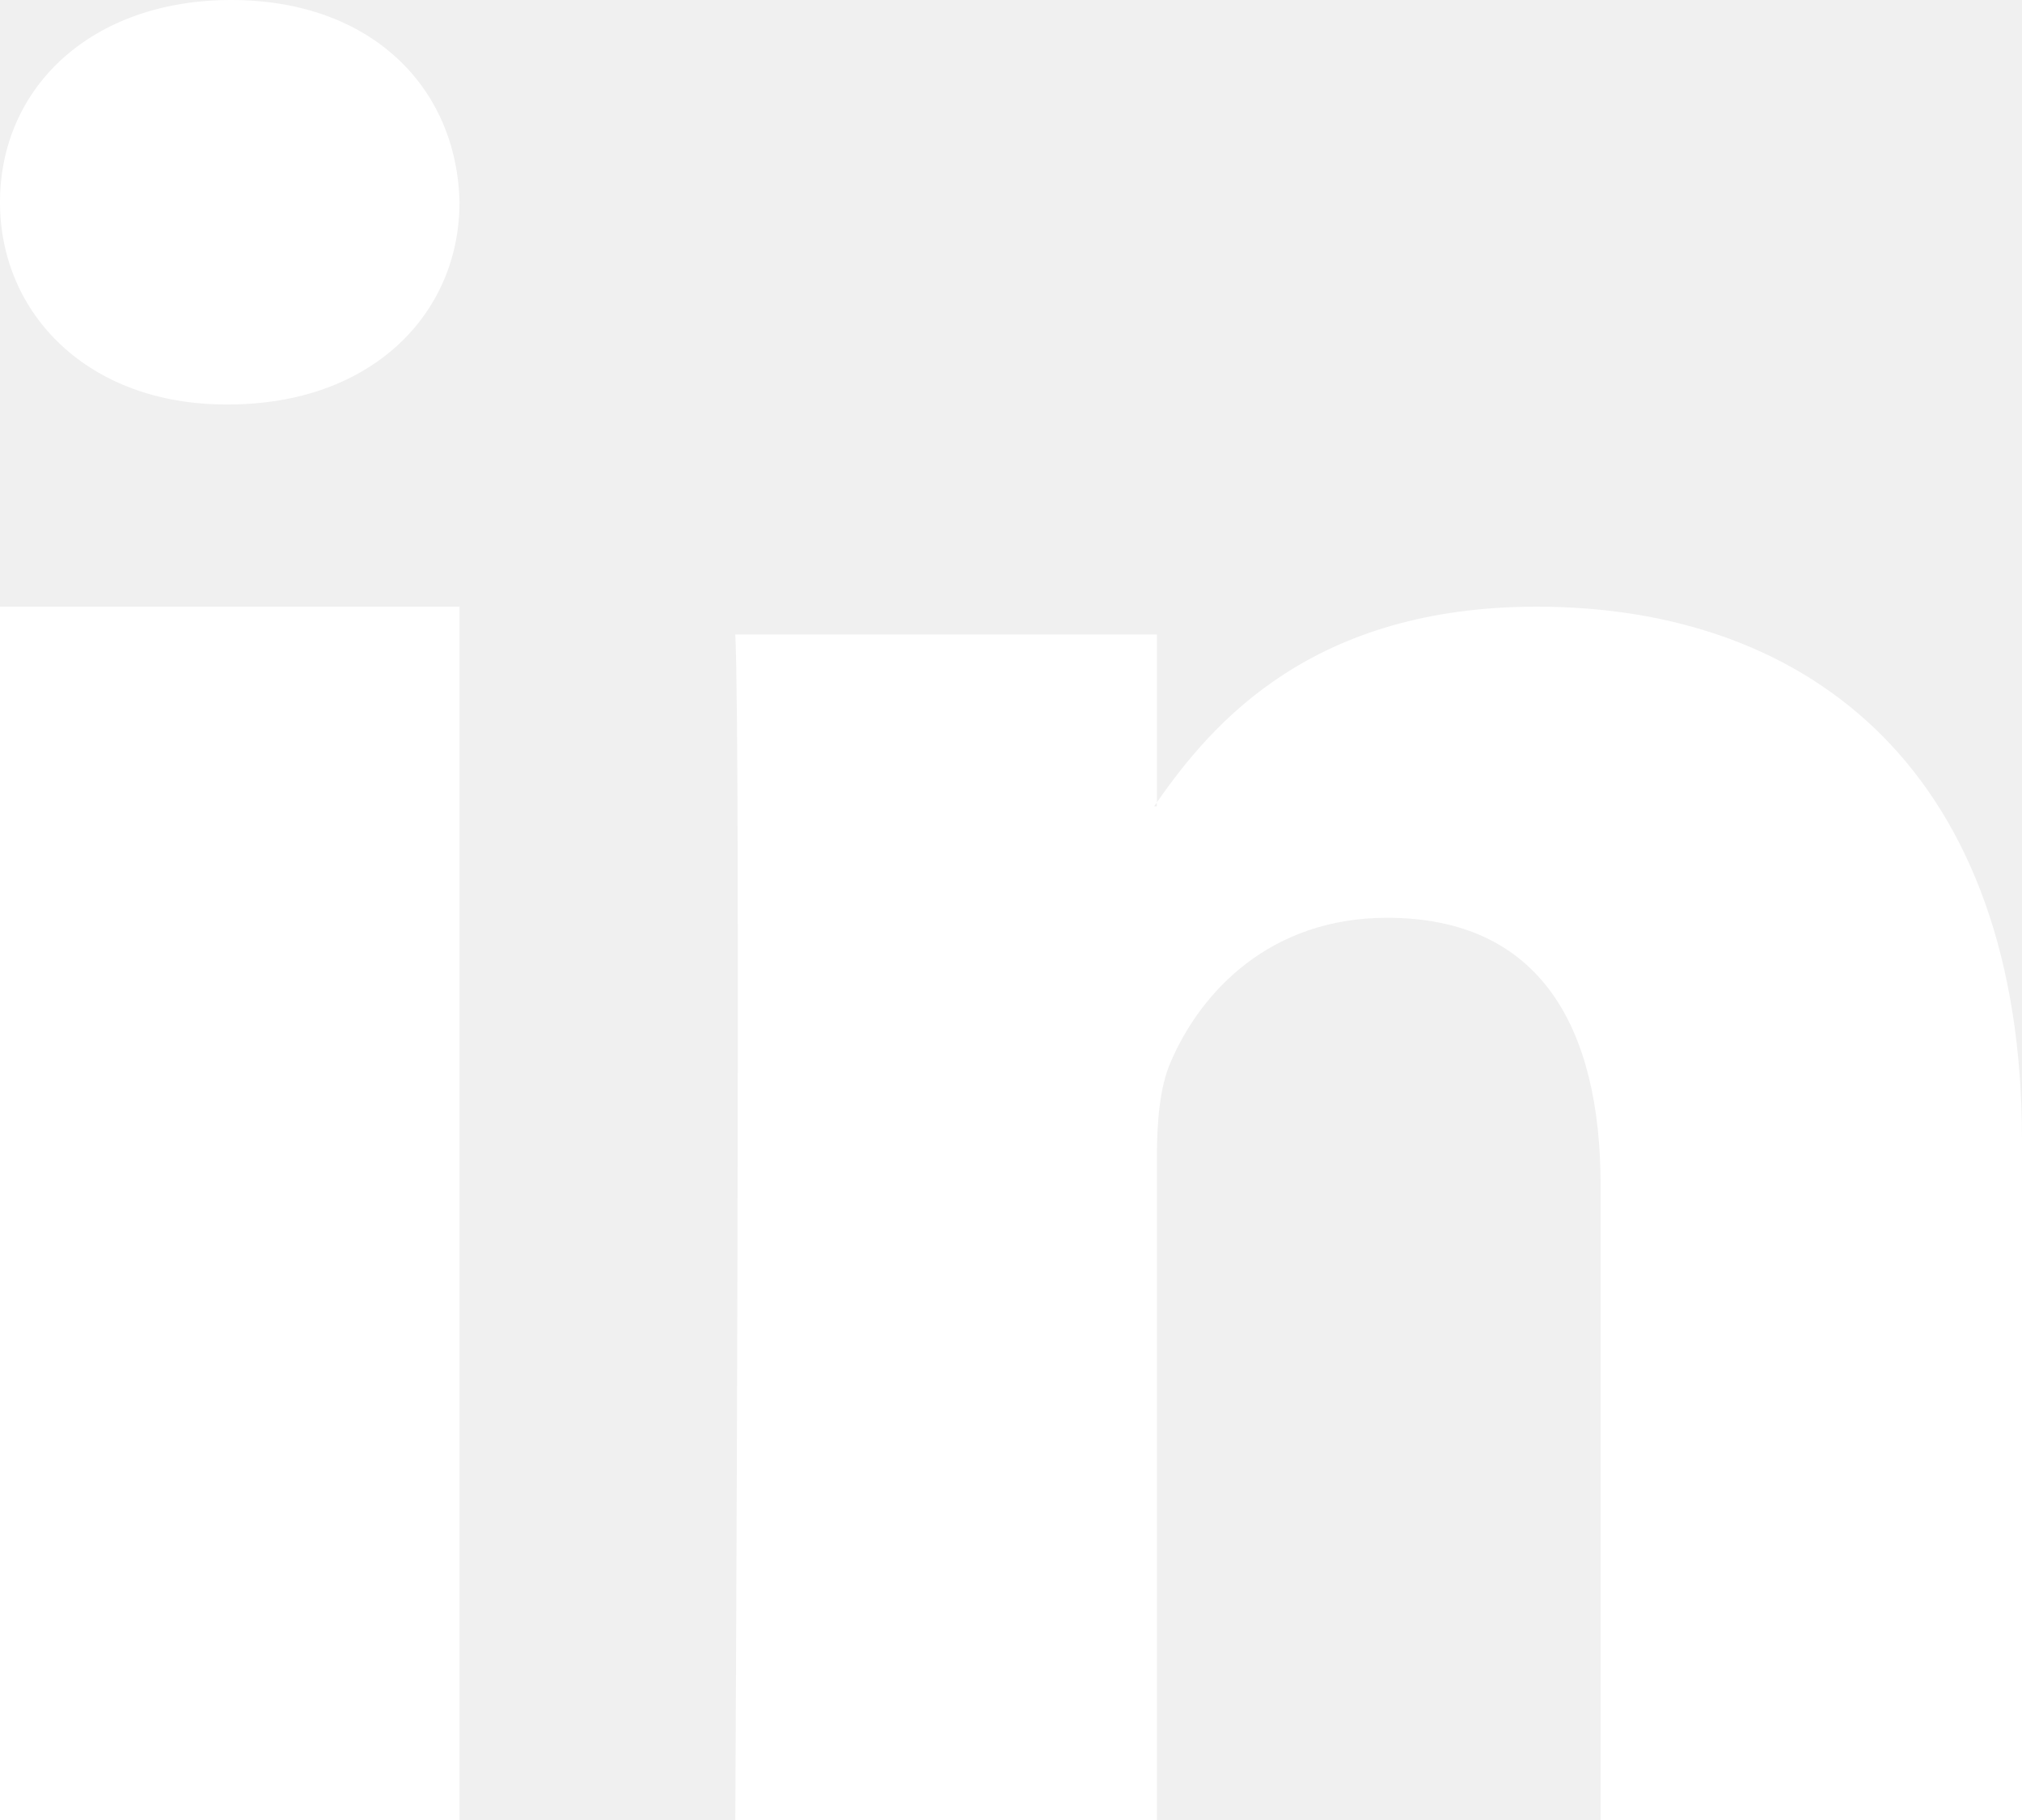
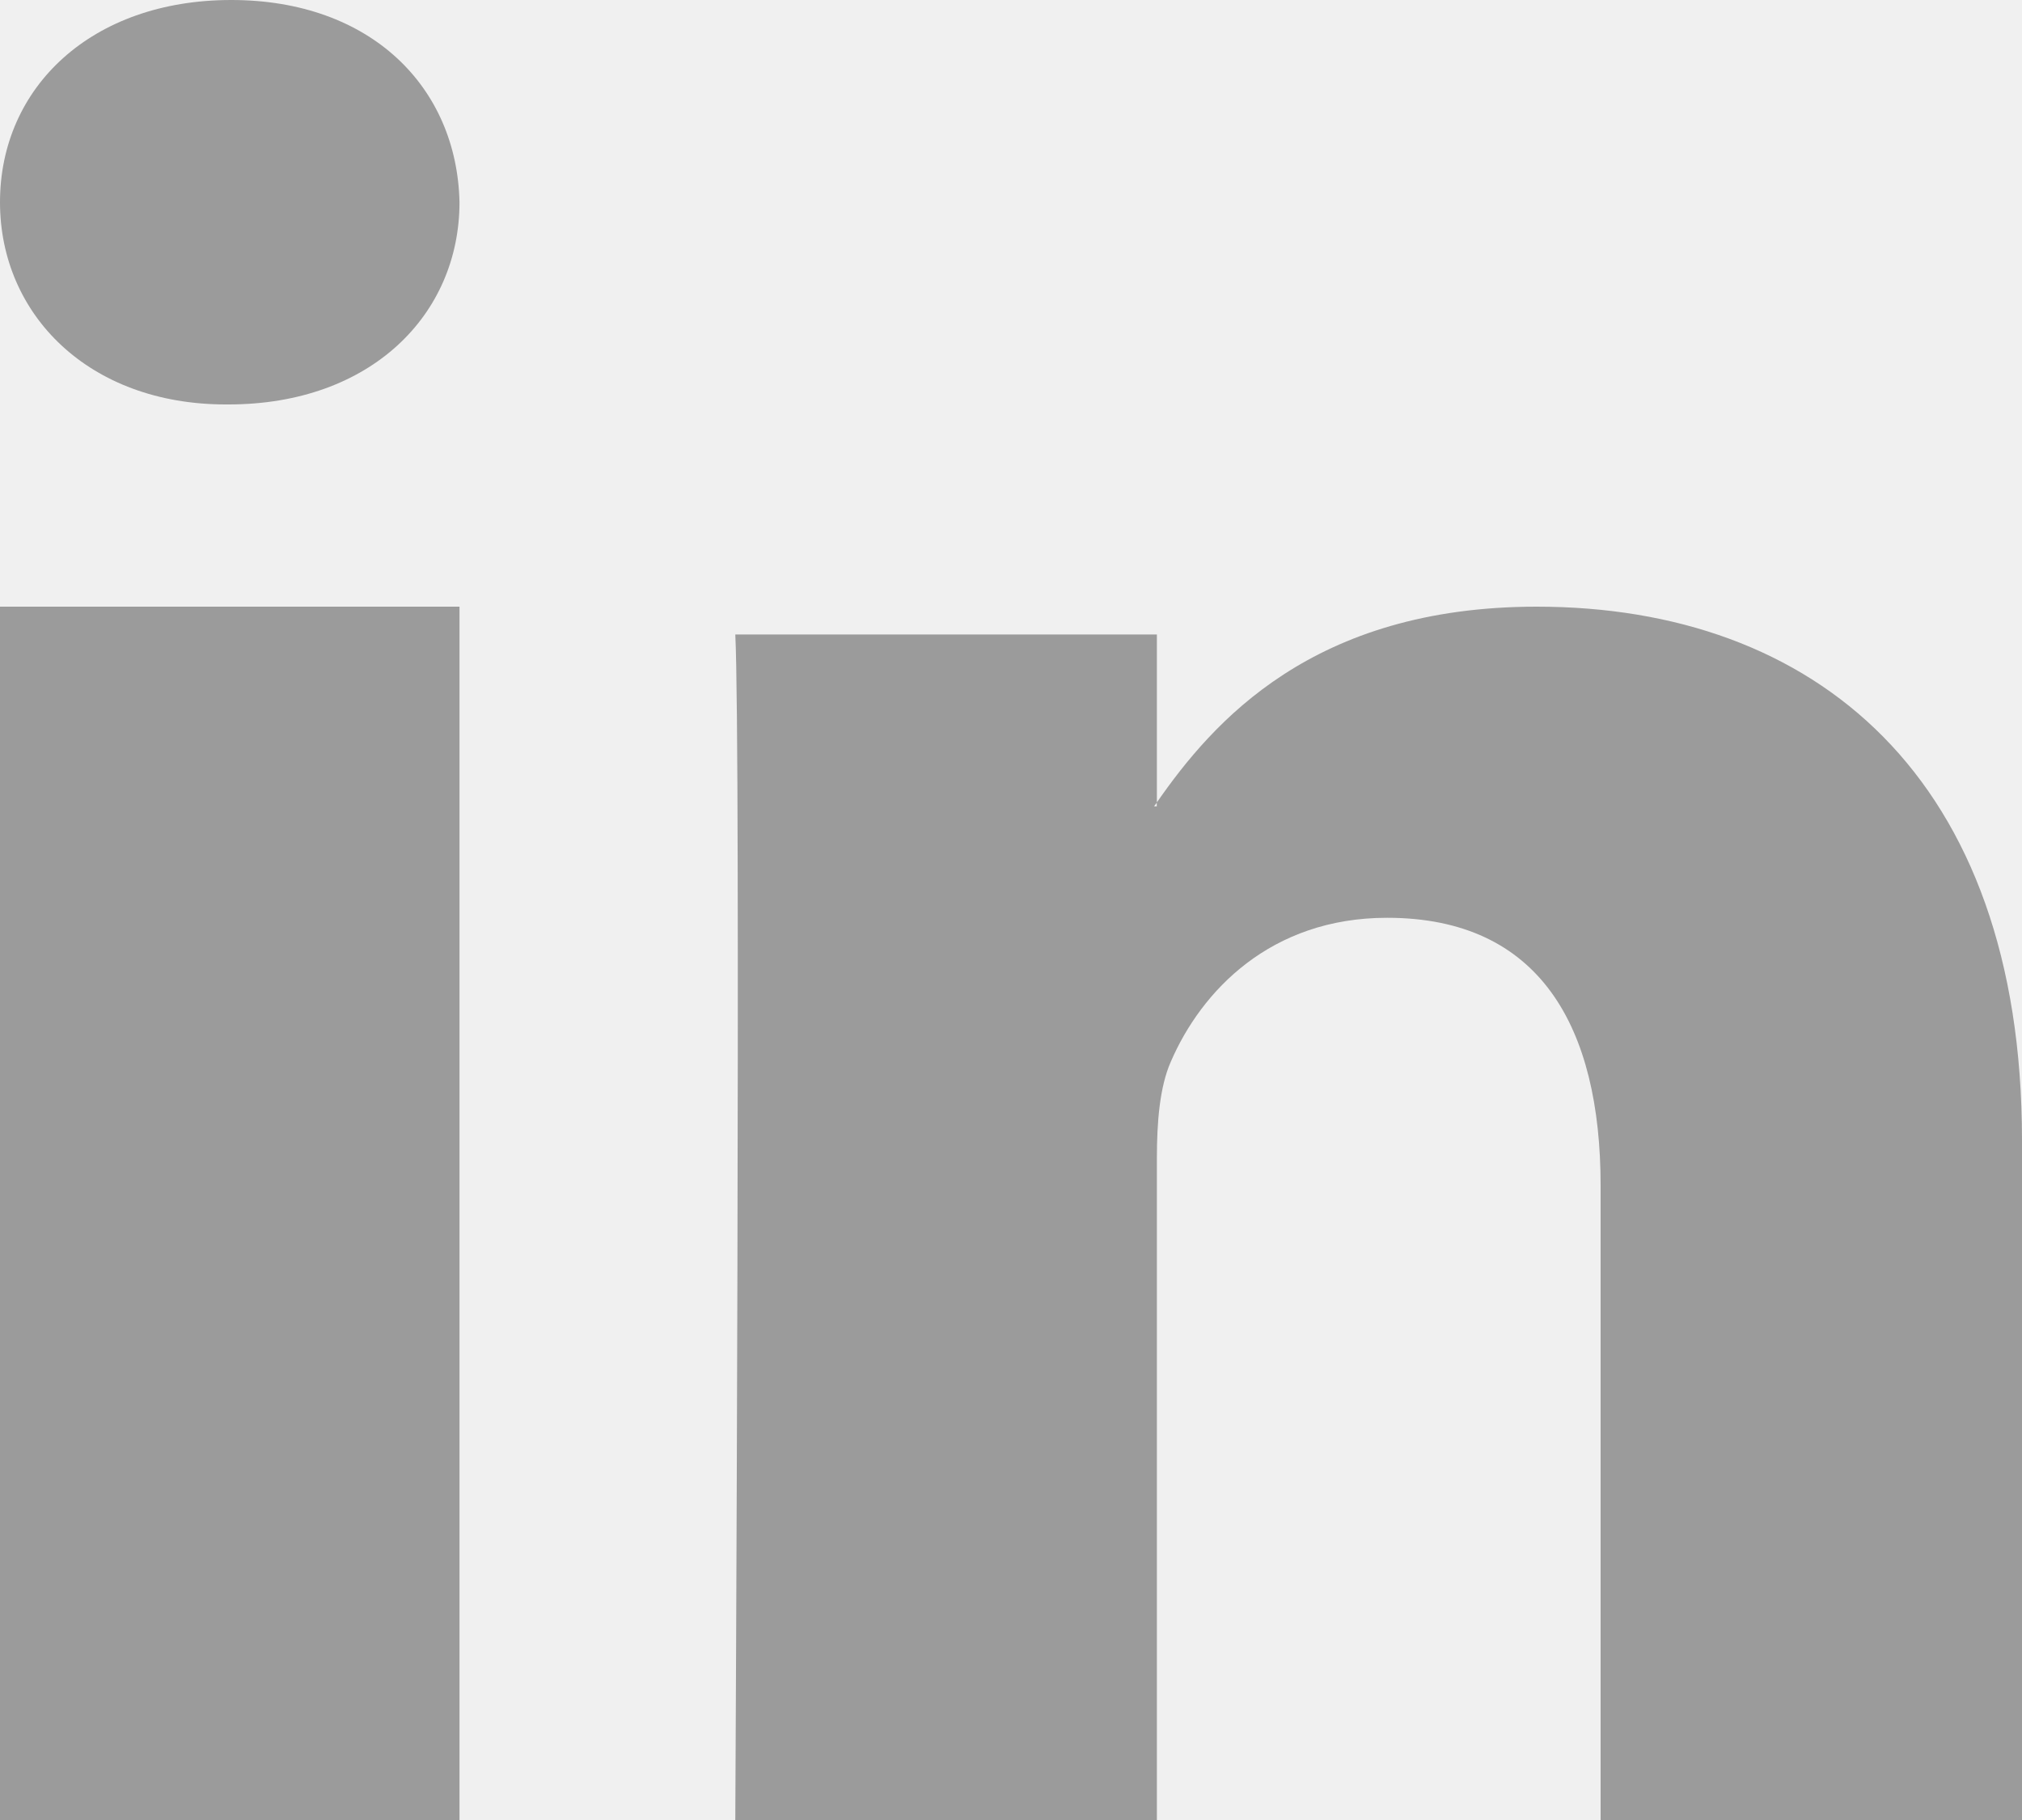
<svg xmlns="http://www.w3.org/2000/svg" width="20" height="18" viewBox="0 0 20 18">
-   <path fill="#FFF" fill-rule="nonzero" d="M20 11.277V18h-4.168v-6.273c0-1.575-.603-2.65-2.112-2.65-1.152 0-1.838.724-2.14 1.425-.11.25-.137.6-.137.95V18h-4.17s.056-10.624 0-11.725h4.17v1.662l-.028.038h.027v-.038C11.996 7.14 12.985 6 15.2 6c2.743 0 4.8 1.676 4.8 5.277zM2.287 0C.904 0 0 .864 0 2c0 1.11.878 2 2.233 2h.027c1.41 0 2.285-.89 2.285-2C4.52.863 3.67 0 2.287 0zM0 18h4.545V6H0v12z" />
+   <path fill="#9b9b9b" fill-rule="nonzero" d="M20 11.277V18h-4.168v-6.273c0-1.575-.603-2.65-2.112-2.65-1.152 0-1.838.724-2.14 1.425-.11.25-.137.6-.137.95V18h-4.17s.056-10.624 0-11.725h4.17v1.662l-.028.038h.027v-.038C11.996 7.14 12.985 6 15.2 6c2.743 0 4.8 1.676 4.8 5.277zM2.287 0C.904 0 0 .864 0 2c0 1.11.878 2 2.233 2h.027c1.41 0 2.285-.89 2.285-2C4.52.863 3.67 0 2.287 0zM0 18h4.545V6H0v12z" />
</svg>
